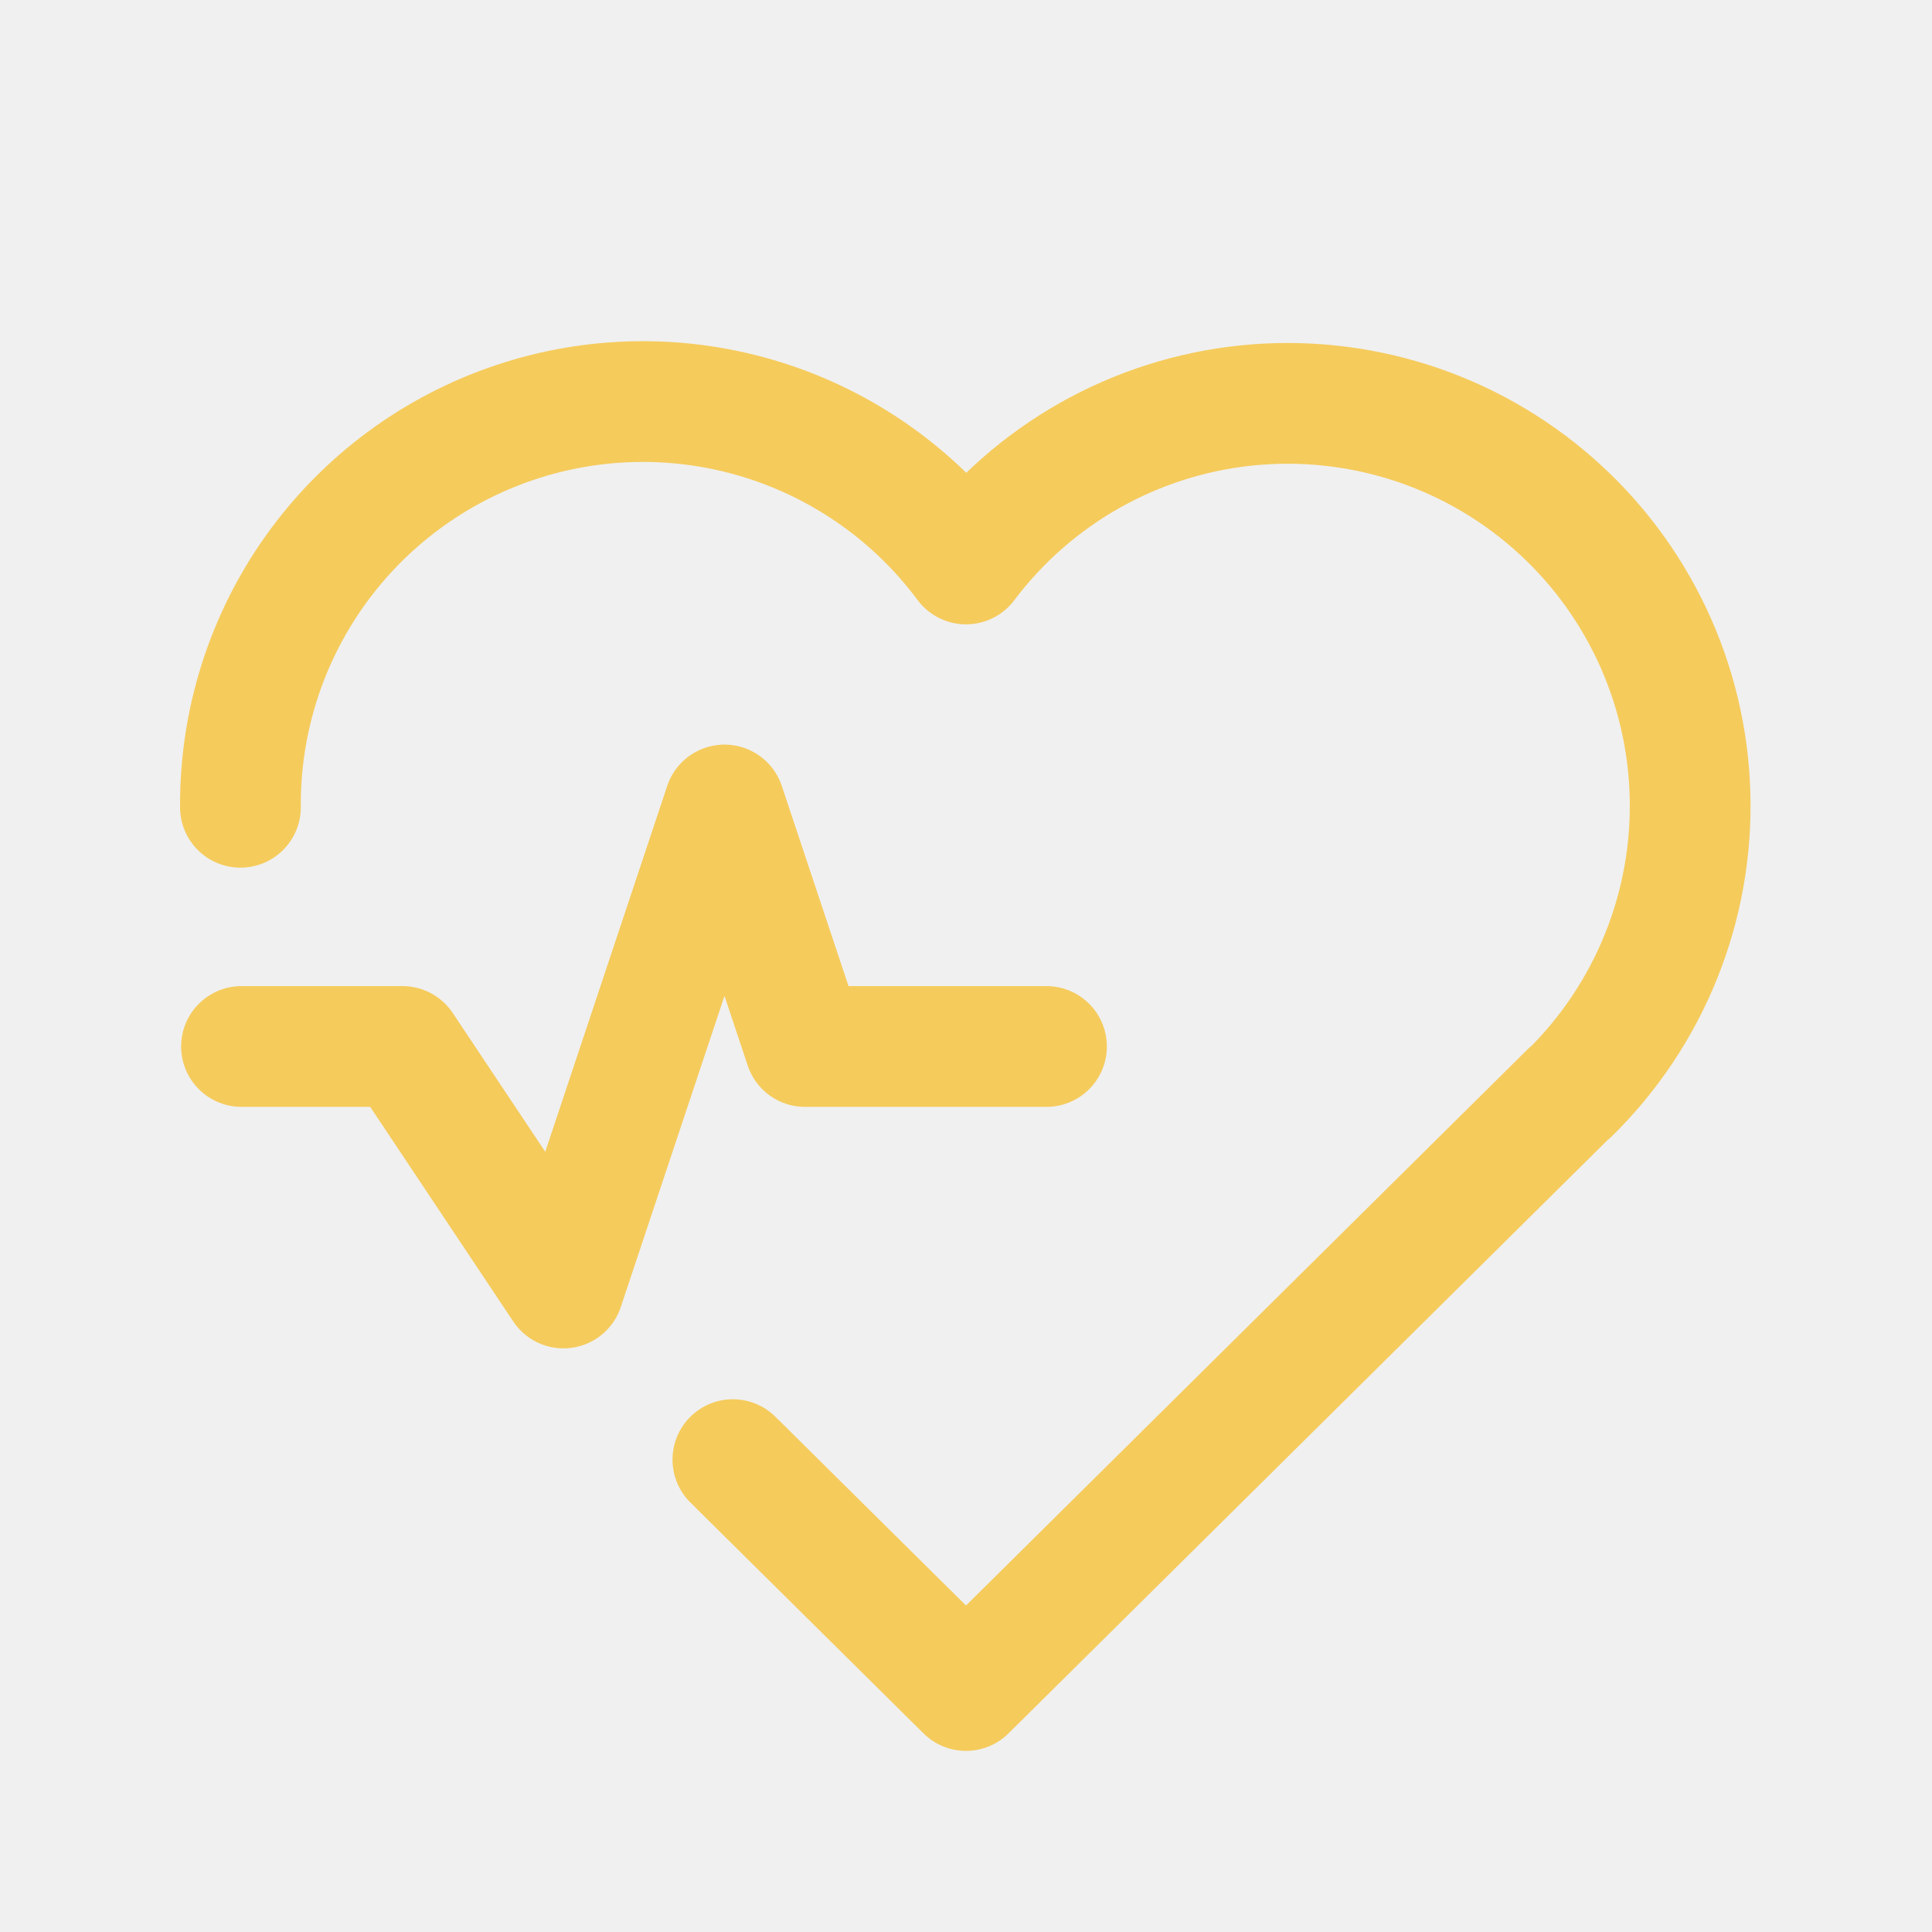
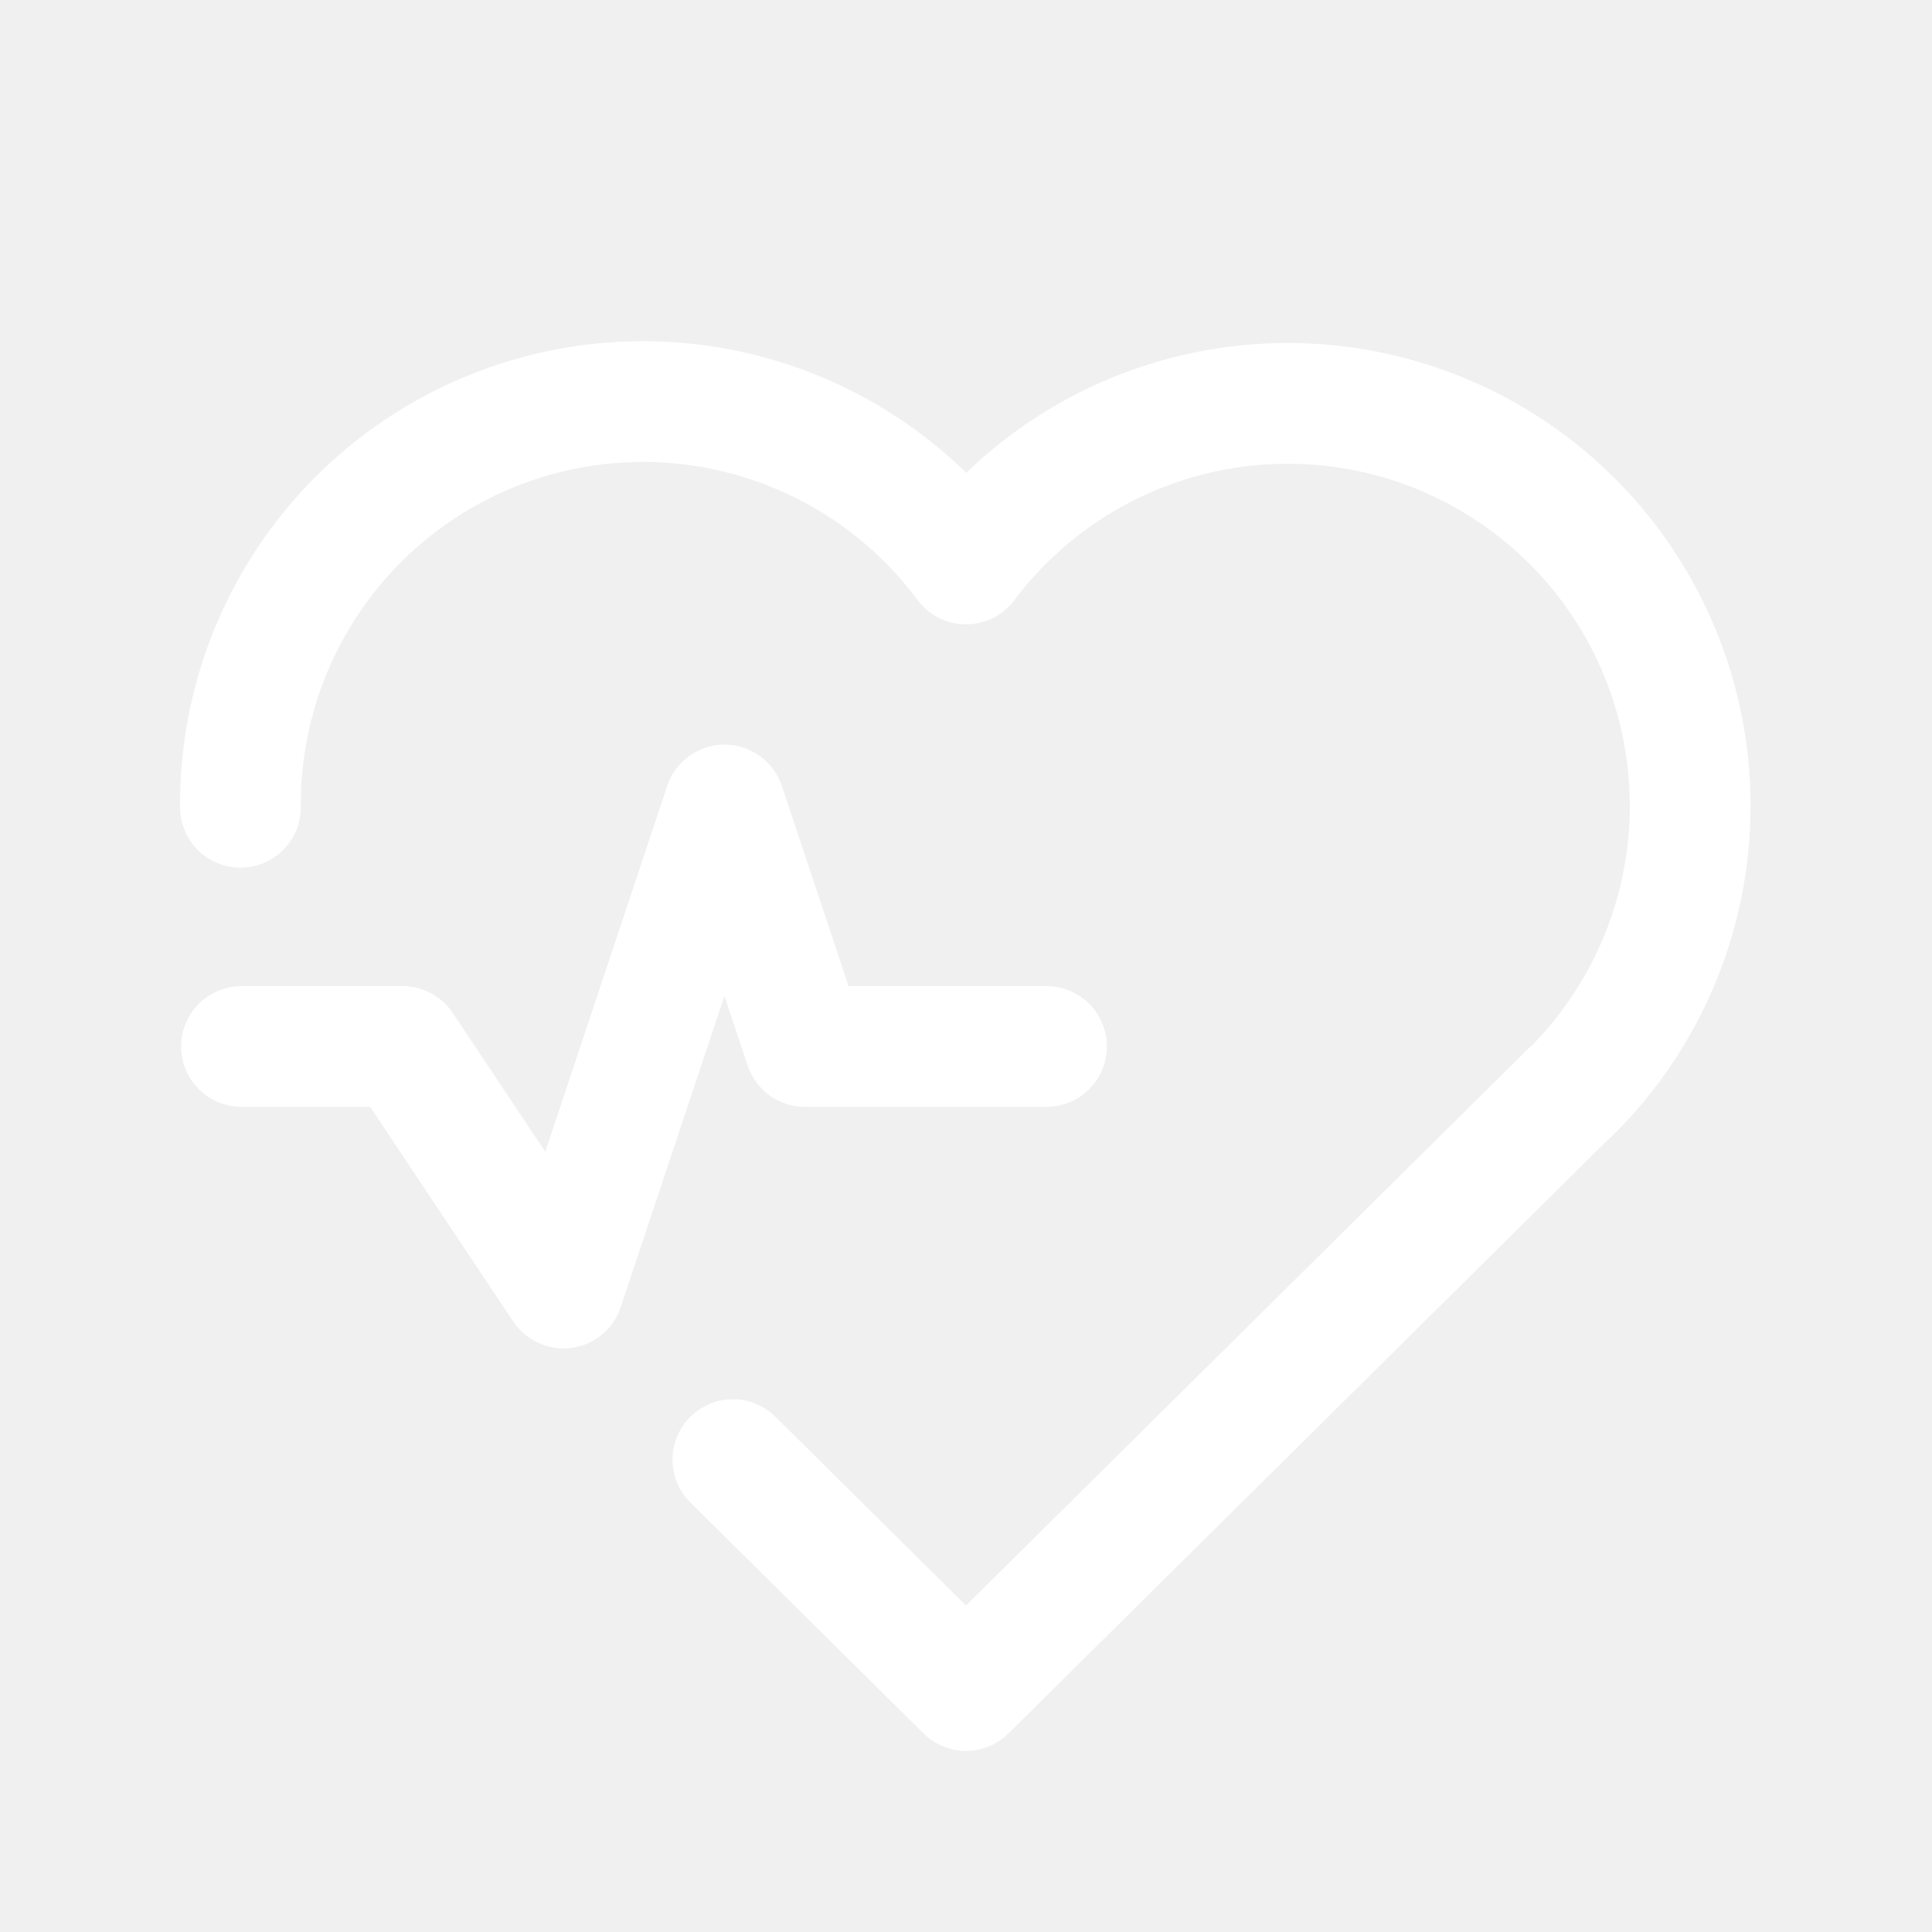
<svg xmlns="http://www.w3.org/2000/svg" width="44" height="44" viewBox="0 0 44 44" fill="none">
-   <g clip-path="url(#clip0_101_4)">
-     <path d="M35.75 24.882L22 38.5L16.691 33.242M5.476 18.385C5.461 16.451 6.057 14.562 7.18 12.988C8.303 11.414 9.895 10.236 11.728 9.621C13.562 9.006 15.542 8.987 17.387 9.566C19.232 10.145 20.847 11.292 22 12.844C22.758 11.836 23.716 10.995 24.814 10.374C25.912 9.753 27.127 9.365 28.382 9.235C29.637 9.105 30.905 9.236 32.107 9.618C33.309 10.001 34.419 10.627 35.368 11.459C36.317 12.29 37.084 13.309 37.621 14.45C38.158 15.591 38.454 16.831 38.489 18.093C38.525 19.354 38.301 20.608 37.829 21.779C37.358 22.949 36.65 24.009 35.75 24.893" stroke="#F5CB5C" stroke-width="2.75" stroke-linecap="round" stroke-linejoin="round" />
-     <path d="M5.5 23.833H9.167L12.833 29.333L16.5 18.333L18.333 23.833H23.833" stroke="#F5CB5C" stroke-width="2.75" stroke-linecap="round" stroke-linejoin="round" />
+   <g clip-path="url(#clip0_217_7)">
+     <mask id="mask0_217_7" style="mask-type:luminance" maskUnits="userSpaceOnUse" x="0" y="0" width="44" height="44">
+       <path d="M44 0H0V44H44V0Z" fill="white" />
+     </mask>
+     <g mask="url(#mask0_217_7)">
+       <path d="M35.75 24.882L22 38.5L16.691 33.242M5.476 18.385C5.461 16.451 6.057 14.562 7.18 12.988C8.303 11.414 9.895 10.236 11.728 9.621C13.562 9.006 15.542 8.987 17.387 9.566C19.232 10.145 20.847 11.292 22 12.844C22.758 11.836 23.716 10.995 24.814 10.374C25.912 9.753 27.127 9.365 28.382 9.235C29.637 9.105 30.905 9.236 32.107 9.618C33.309 10.001 34.419 10.627 35.368 11.459C36.317 12.29 37.084 13.309 37.621 14.45C38.158 15.591 38.454 16.831 38.489 18.093C38.525 19.354 38.301 20.608 37.829 21.779C37.358 22.949 36.65 24.009 35.75 24.893" stroke="#fff" stroke-width="2.75" stroke-linecap="round" stroke-linejoin="round" />
+       <path d="M5.5 23.833H9.167L12.833 29.333L16.5 18.333L18.333 23.833H23.833" stroke="#fff" stroke-width="2.75" stroke-linecap="round" stroke-linejoin="round" />
+     </g>
  </g>
  <defs>
-     <clipPath id="clip0_101_4">
+     <clipPath id="clip0_217_7">
      <rect width="44" height="44" fill="white" />
    </clipPath>
  </defs>
</svg>
